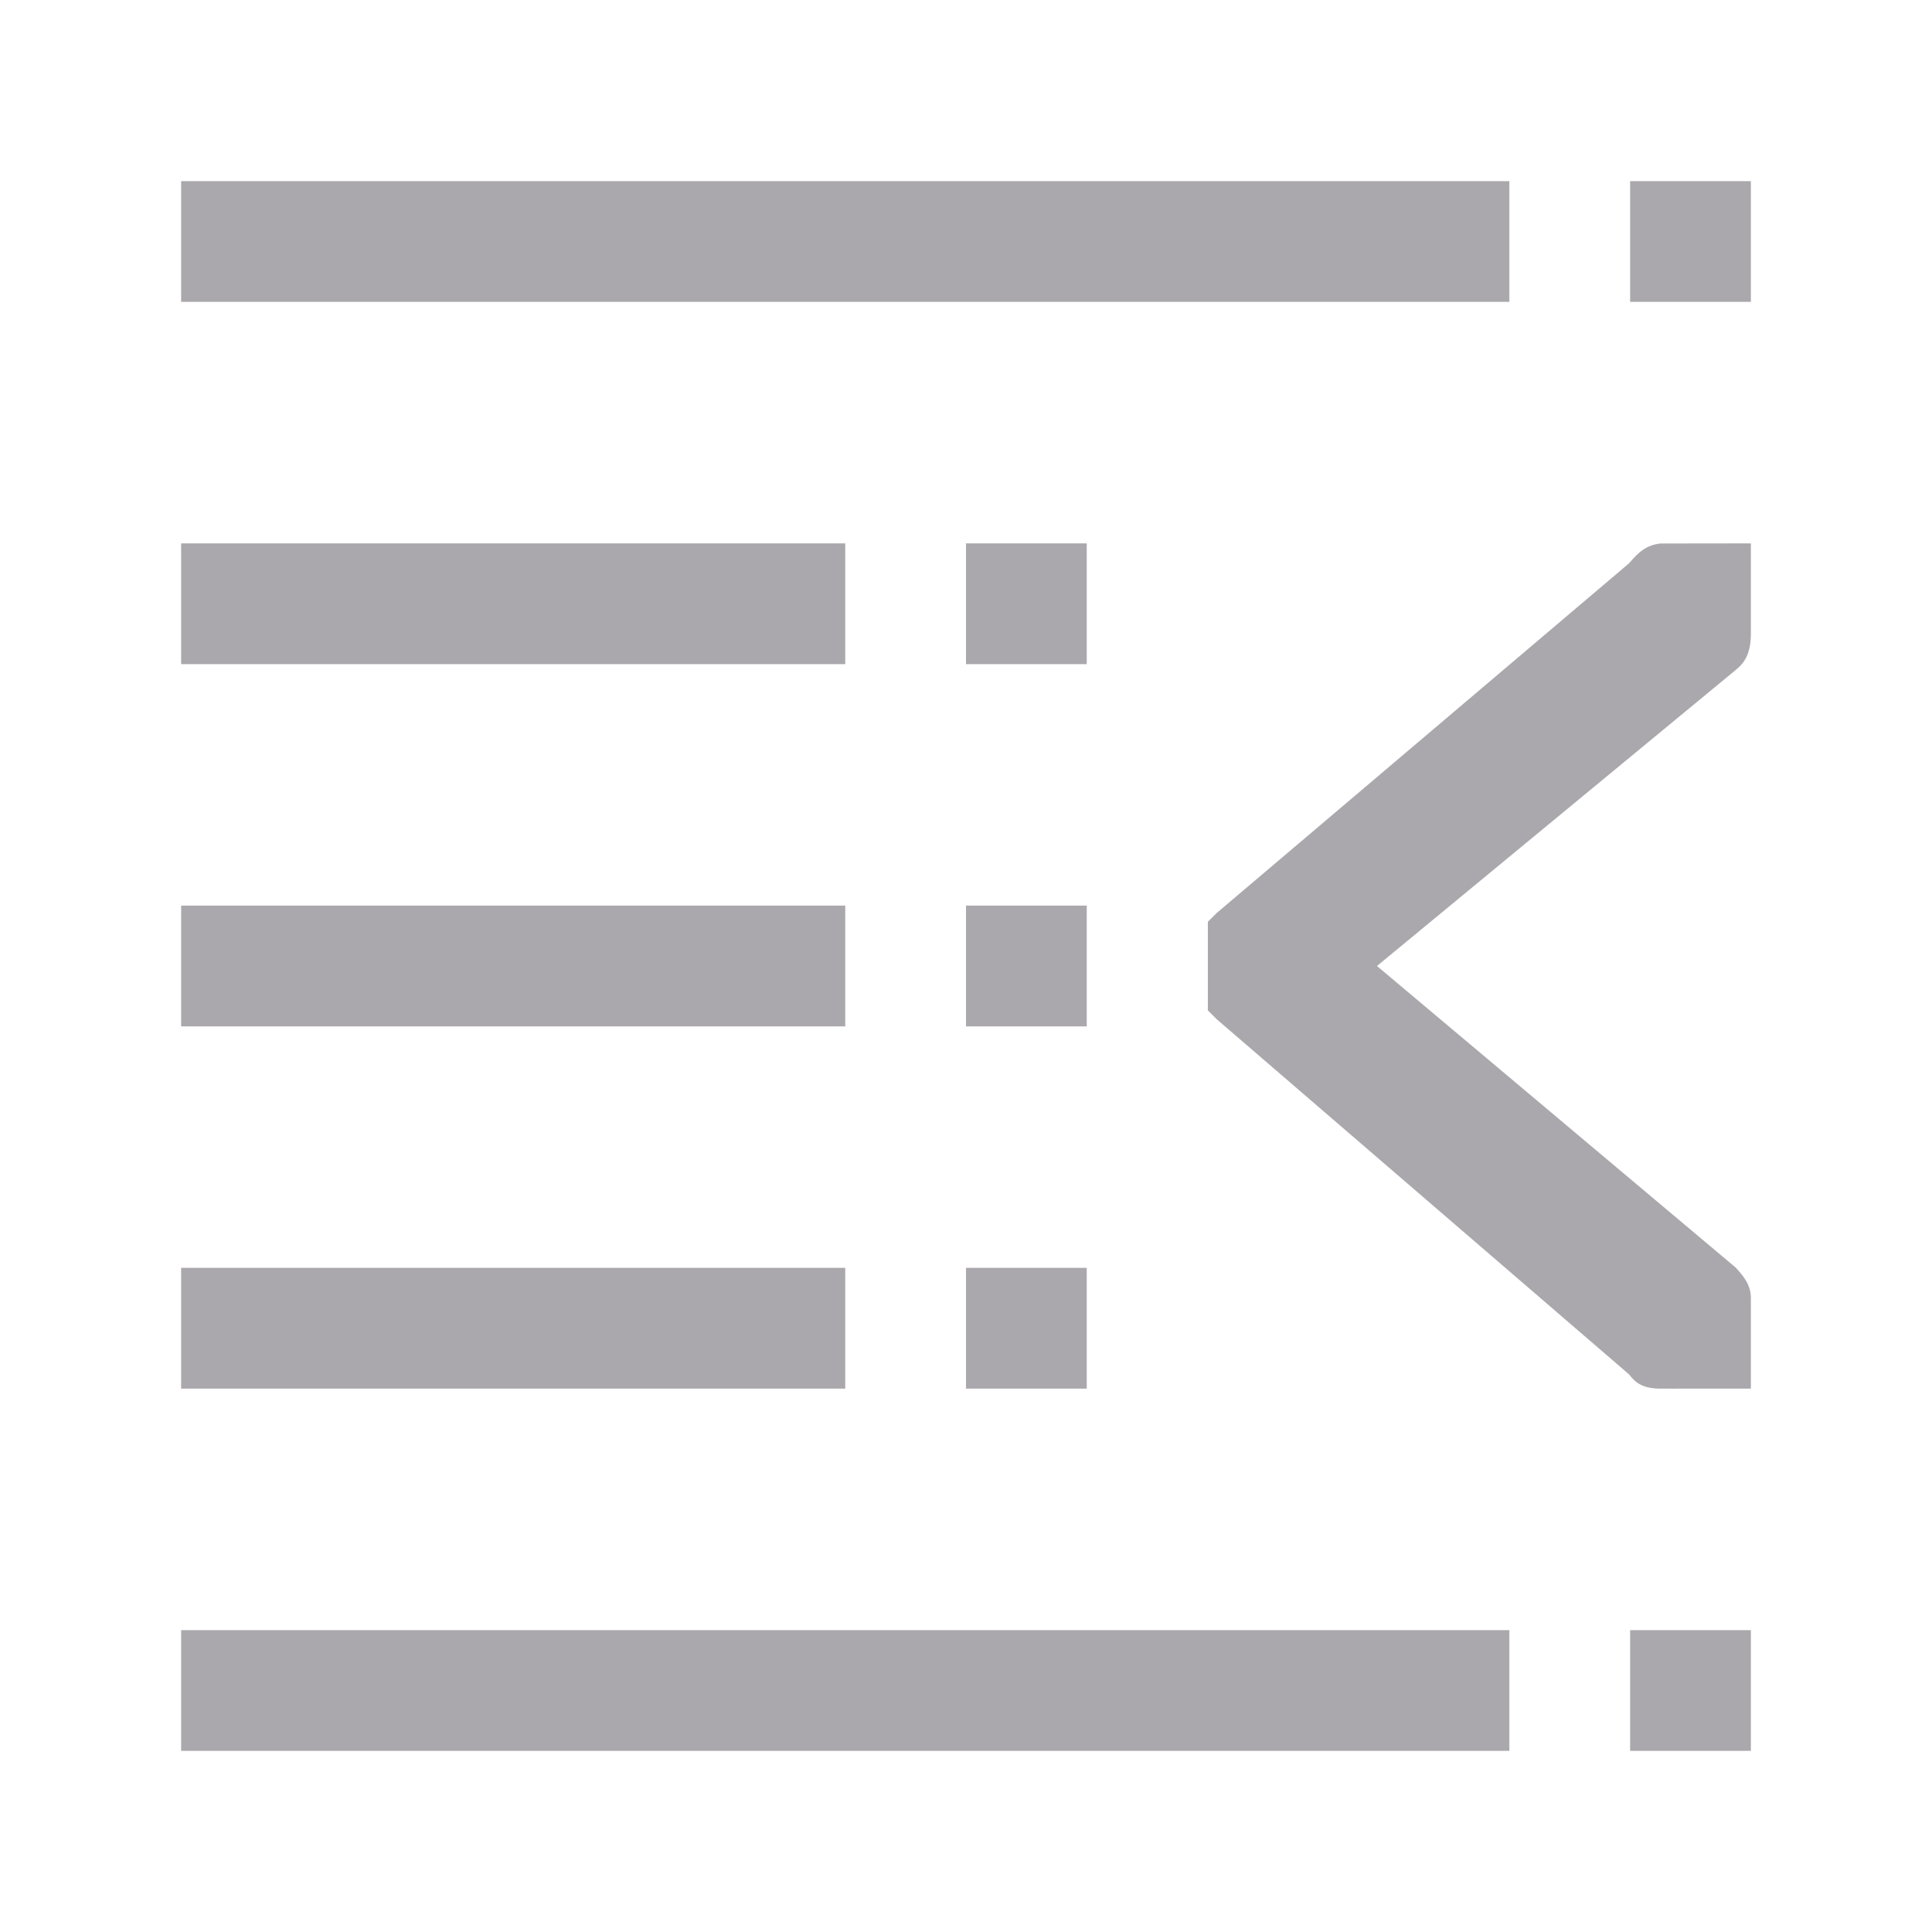
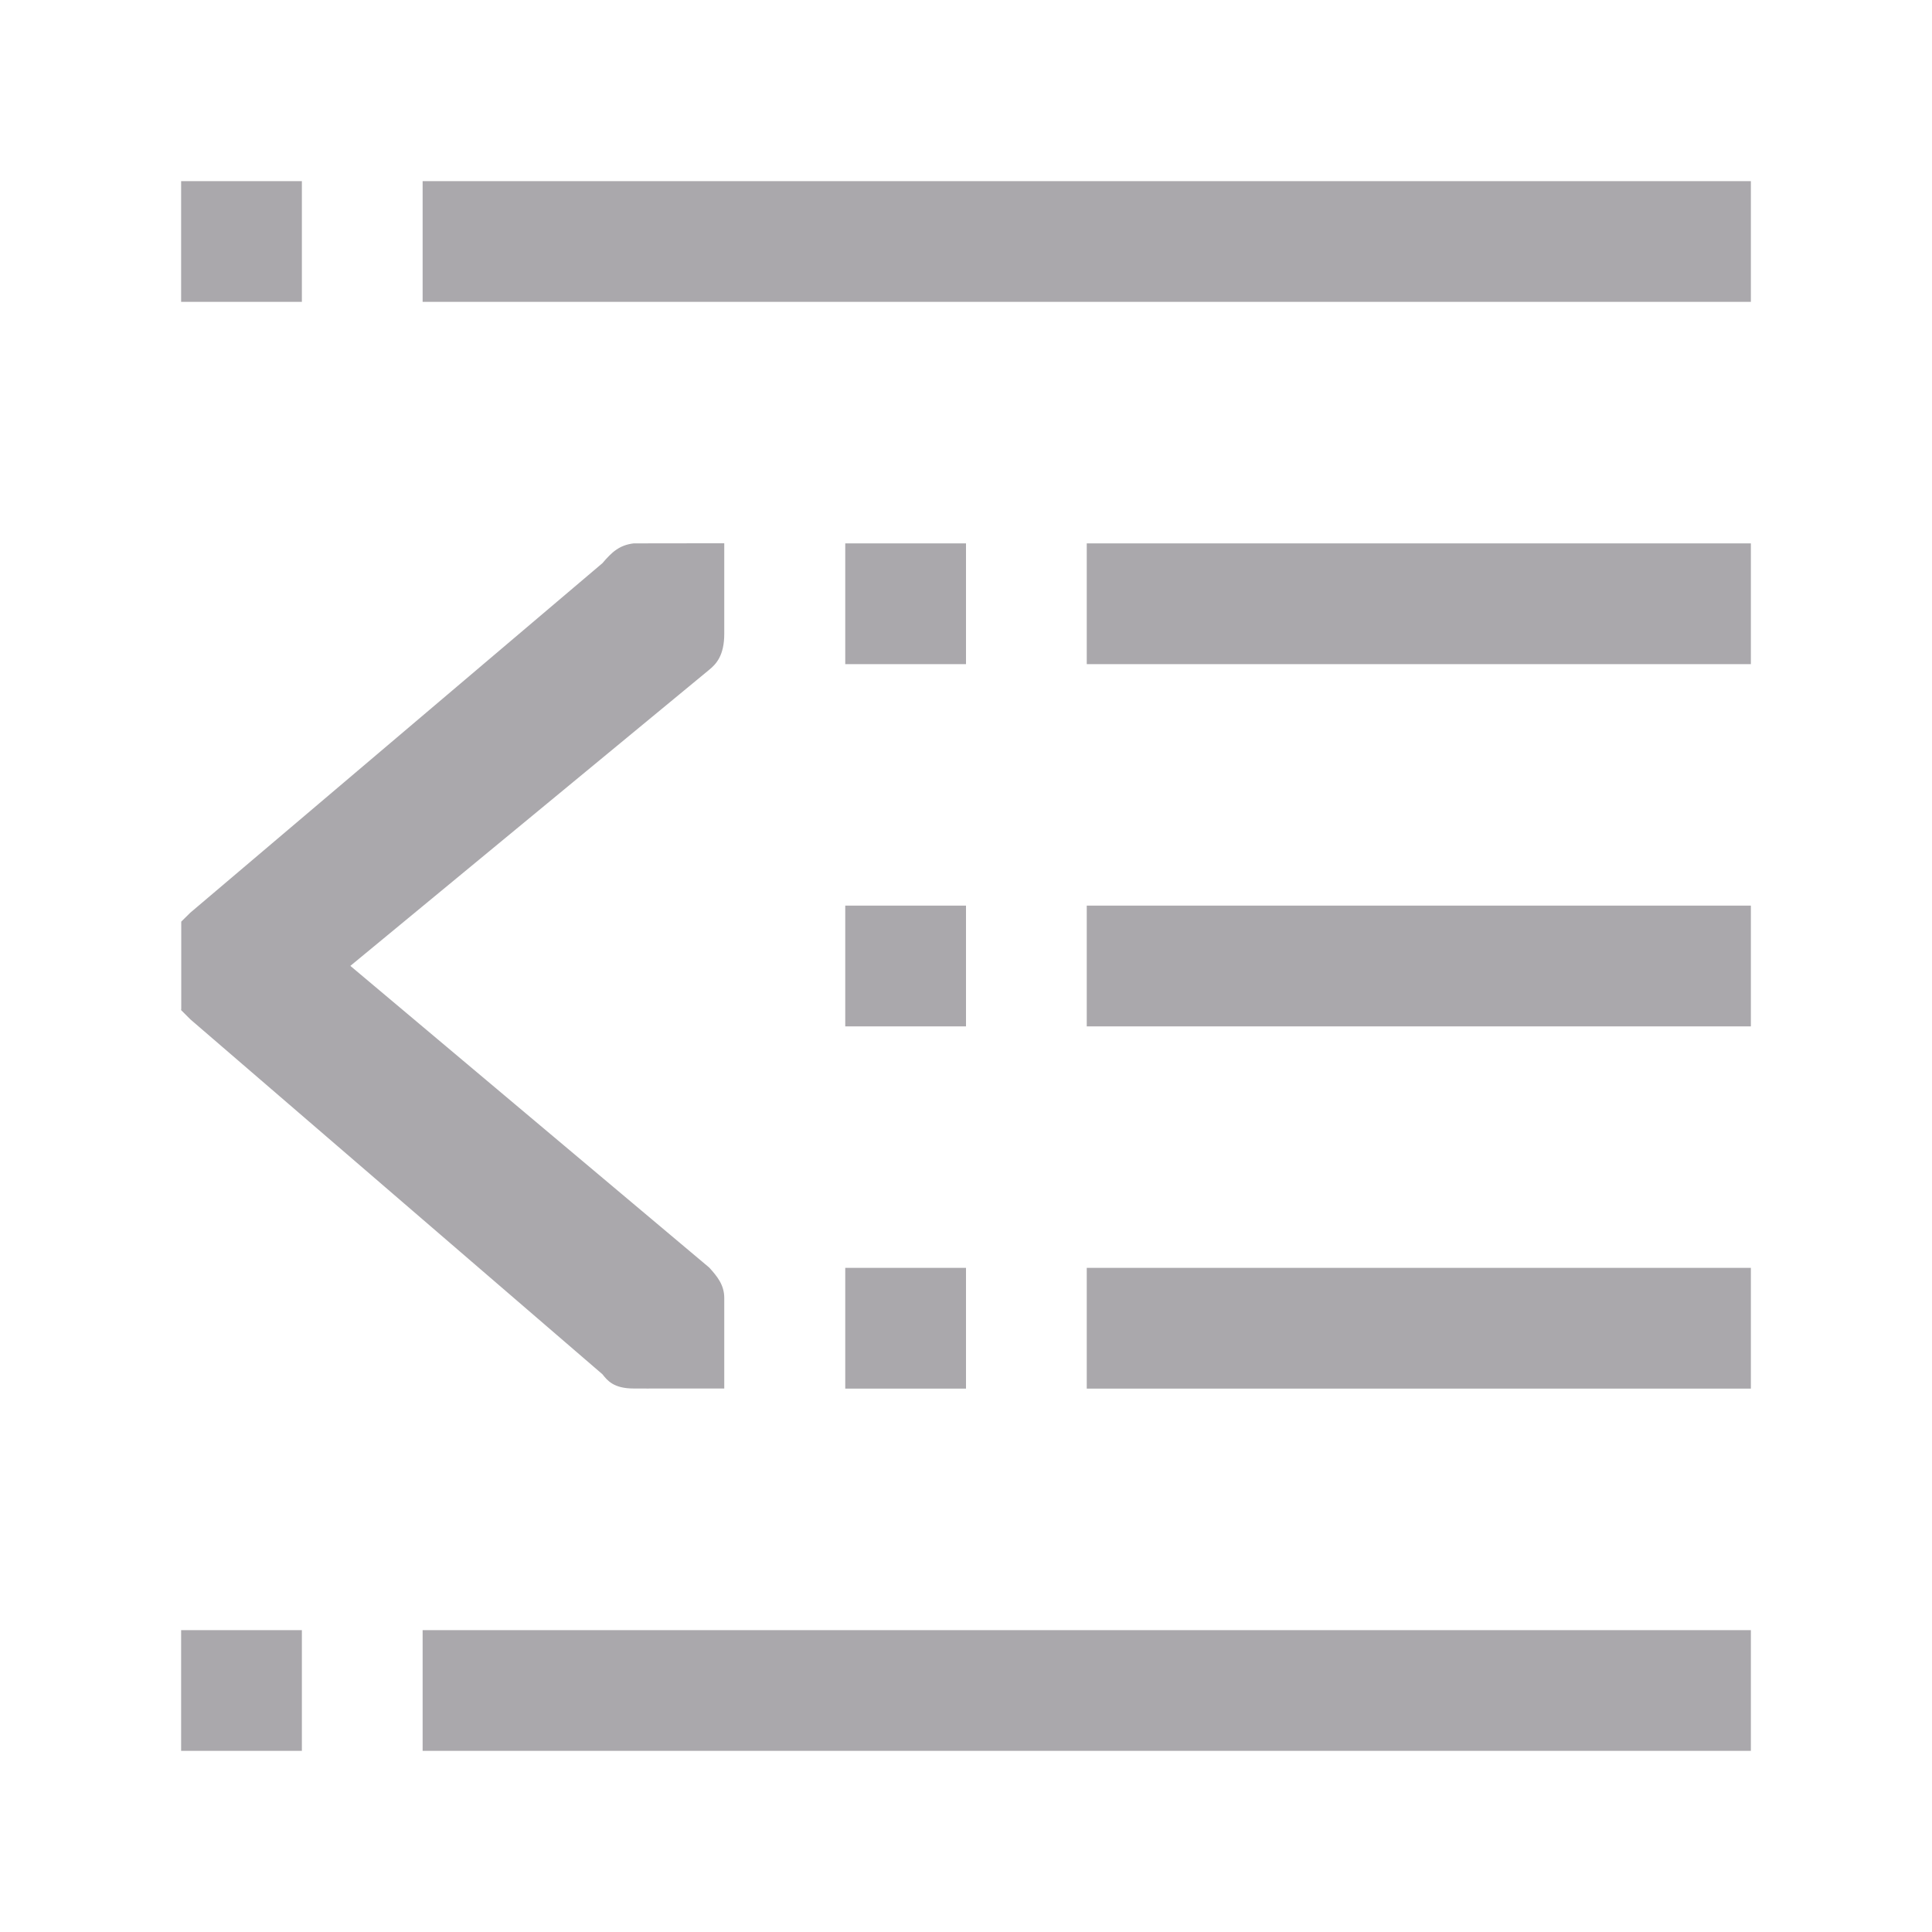
<svg xmlns="http://www.w3.org/2000/svg" height="32" viewBox="0 0 32 32" width="32">
-   <path d="m29 3v2h-2v-2zm-4 0v2h-22v-2zm4 6v1.5c0 .357-.132.5-.25.596l-5.943 4.904 5.943 4.996c.132.145.25.288.25.504v1.5h-1.238c-.03.004-.058-.002-.088 0h-.174c-.331 0-.434-.131-.518-.236l-6.826-5.879-.152-.152c0-.01.002-.018.002-.027v-1.439l.15-.148 6.826-5.789c.156-.183.279-.299.518-.328zm-11 0v2h-2v-2zm-4 0v2h-11v-2zm4 6v2h-2v-2zm-4 0v2h-11v-2zm4 6v2h-2v-2zm-4 0v2h-11v-2zm15 6v2h-2v-2zm-4 0v2h-22v-2z" fill="#aaa8ac" stroke-width="1.333" />
+   <path d="m3 3v2h2v-2zm4 0v2h22v-2zm3.496 6c-.239.029-.362.145-.518.328l-6.826 5.789-.15.148v1.439c0 .01-.002.018-.002.027l.152.152 6.826 5.879c.083.105.187.236.518.236h.174c.03-.002.058.004.088 0h1.238v-1.5c0-.216-.118-.359-.25-.504l-5.943-4.996 5.943-4.904c.118-.096.25-.239.25-.596v-1.5zm3.504 0v2h2v-2zm4 0v2h11v-2zm-4 6v2h2v-2zm4 0v2h11v-2zm-4 6v2h2v-2zm4 0v2h11v-2zm-15 6v2h2v-2zm4 0v2h22v-2z" fill="#aaa8ac" stroke-width="1.333" />
</svg>
